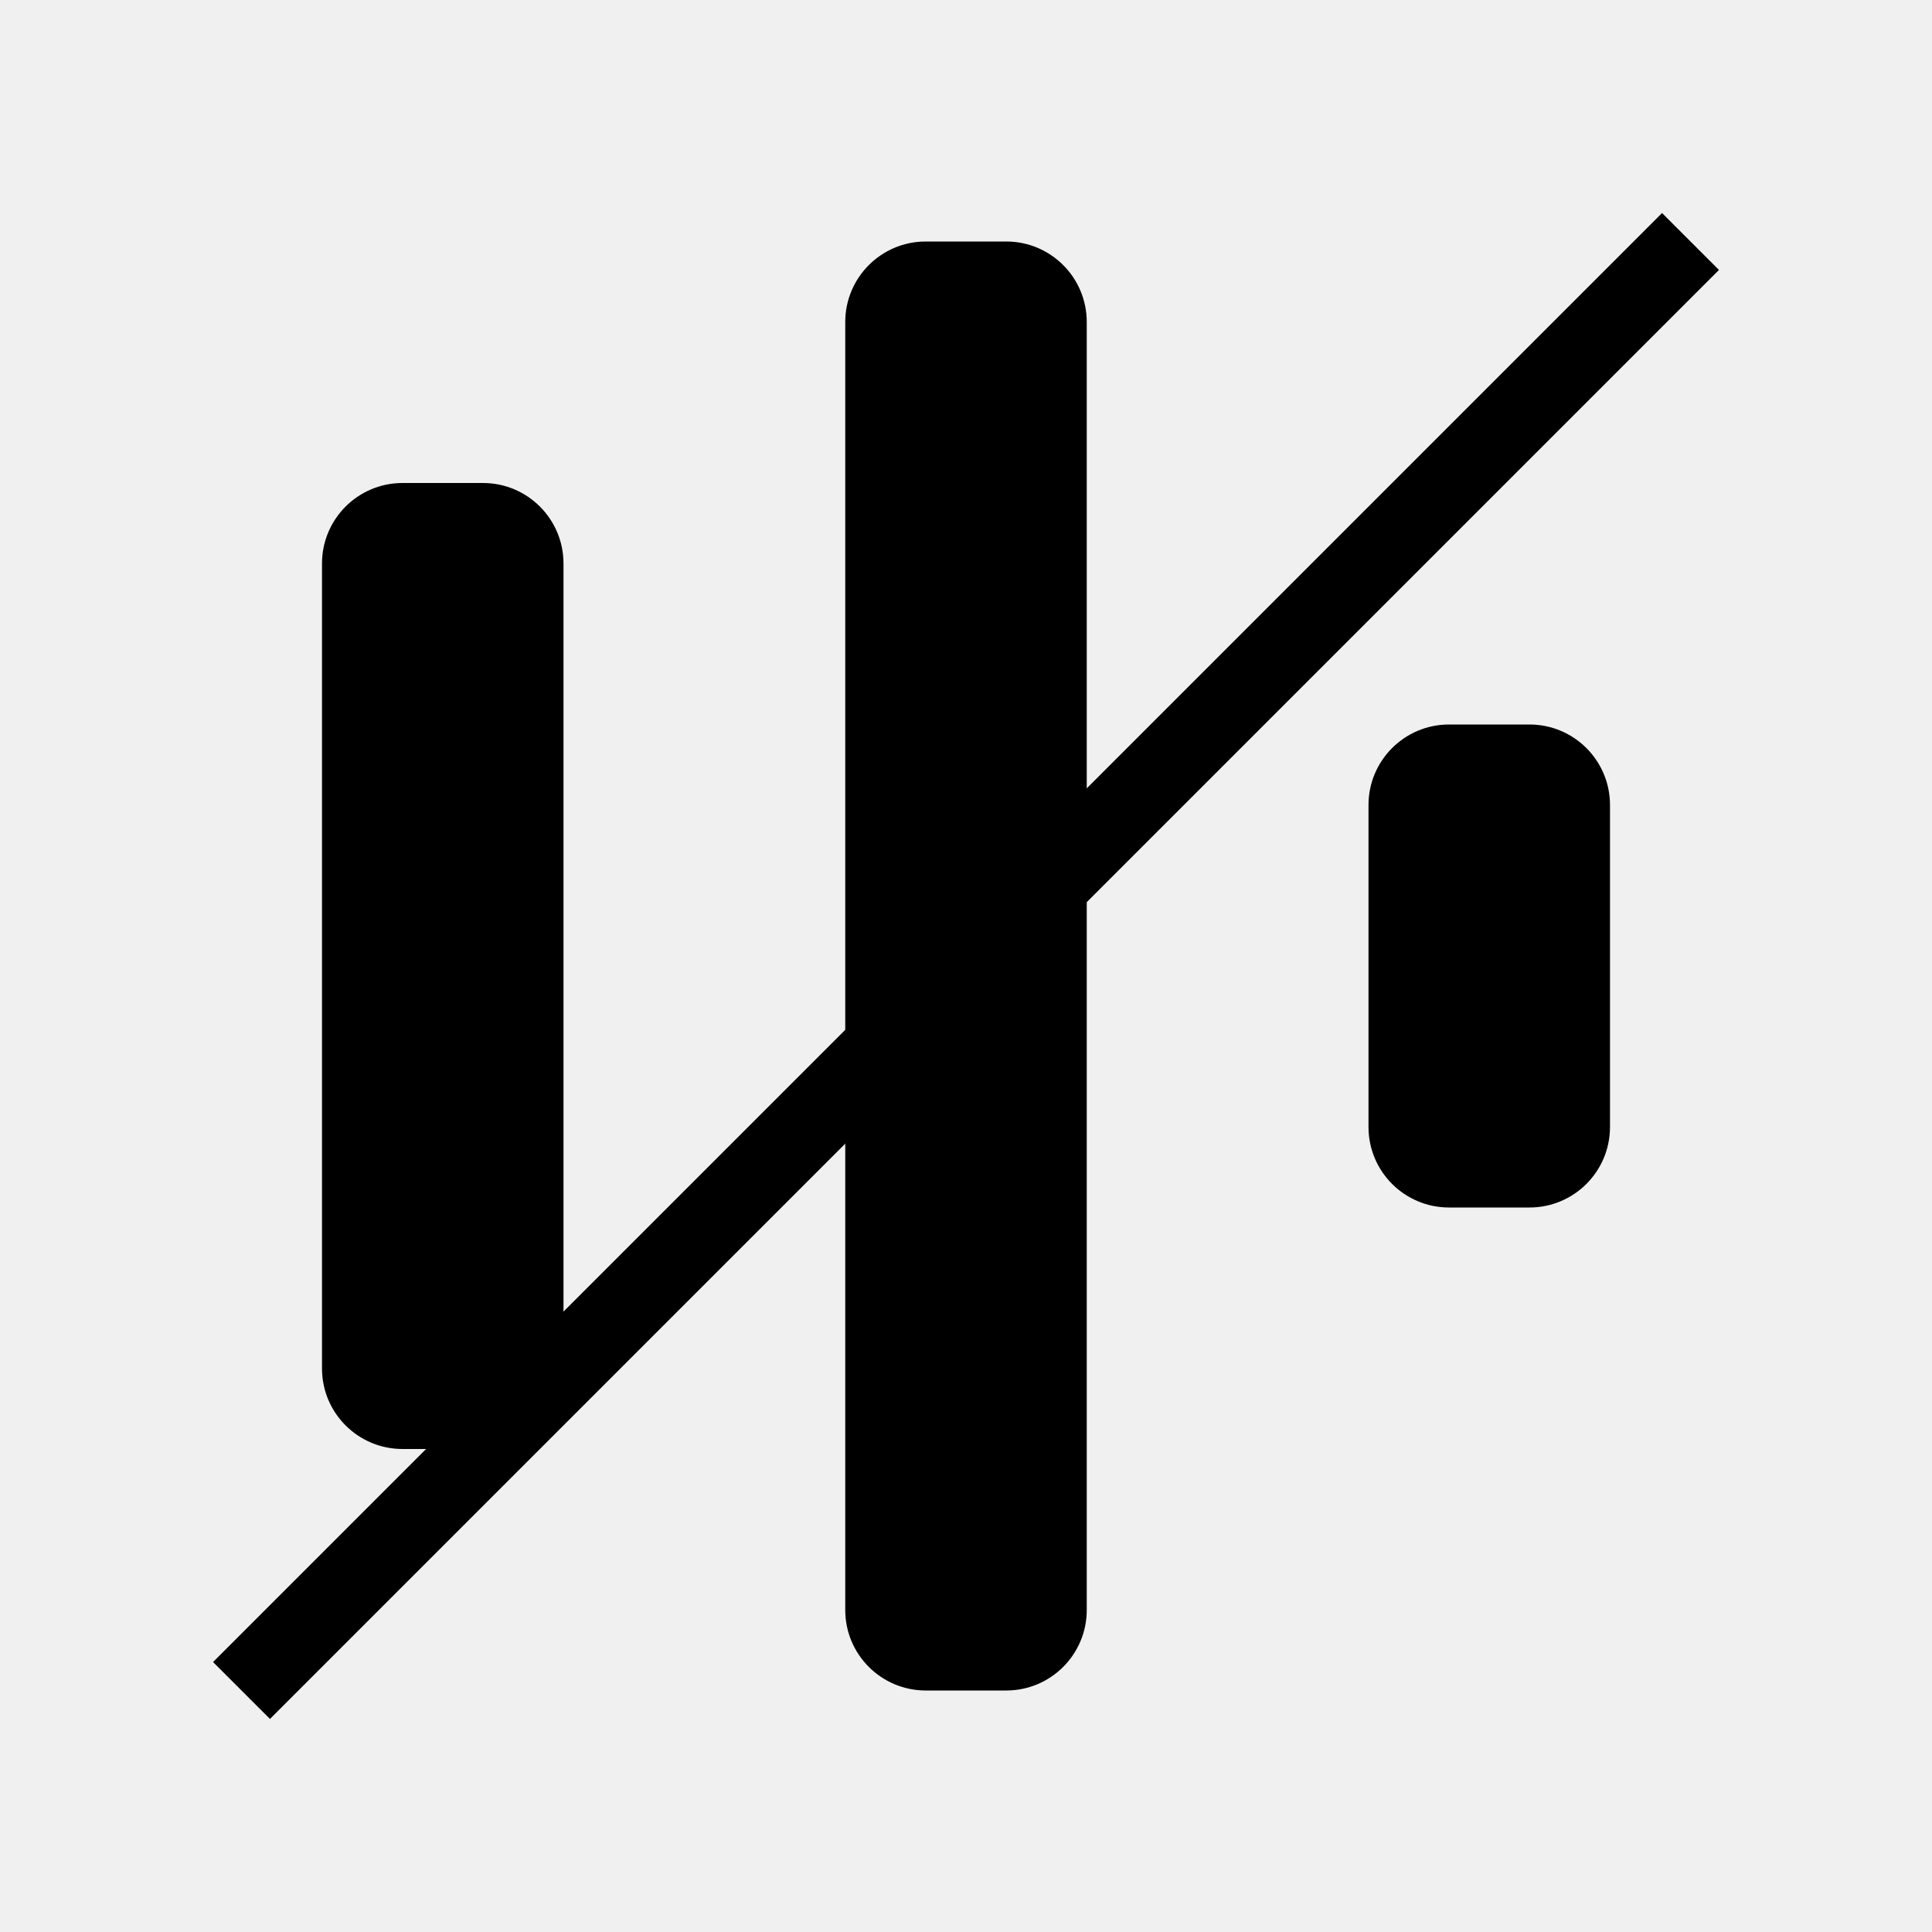
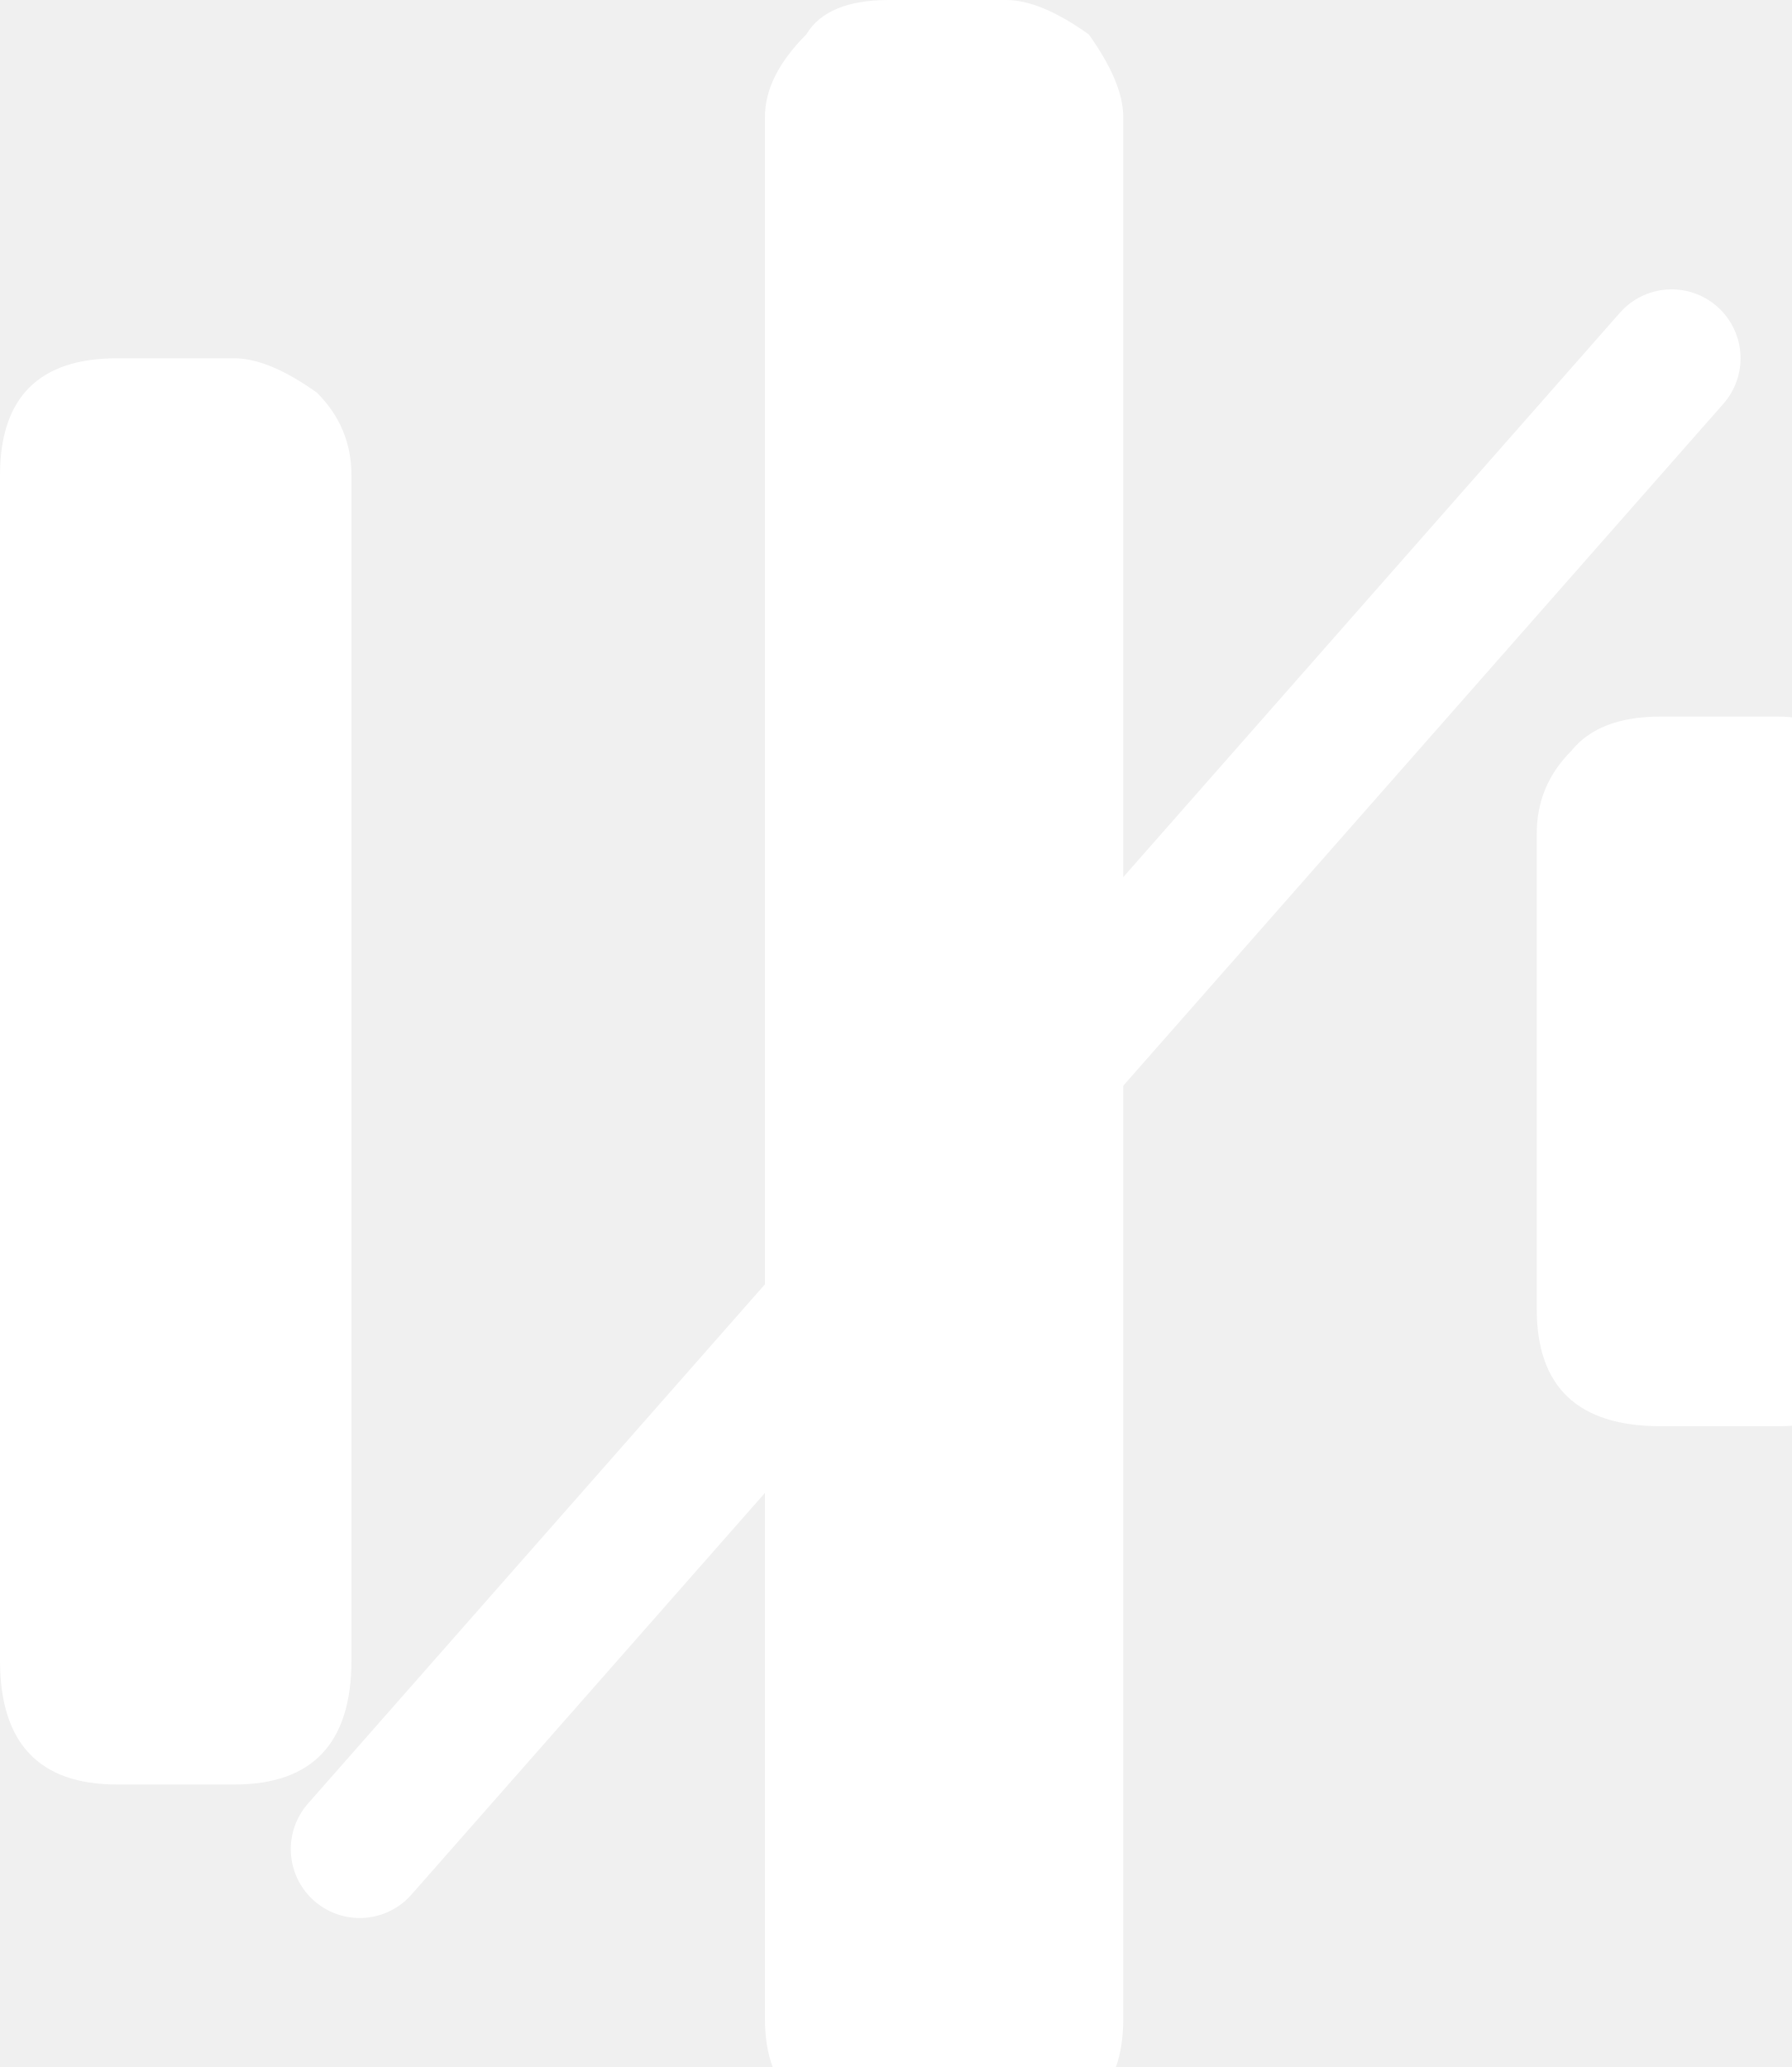
- <svg xmlns="http://www.w3.org/2000/svg" width="24" height="24" viewBox="0 0 24 24" fill="none" className="text-gray-500">
-   <rect x="4" y="6" width="3" height="12" rx="1" fill="currentColor" />
-   <rect x="10.5" y="3" width="3" height="18" rx="1" fill="currentColor" />
-   <rect x="17" y="9" width="3" height="6" rx="1" fill="currentColor" />
-   <line x1="3" y1="21" x2="21" y2="3" stroke="currentColor" strokeWidth="2" />
+ <svg xmlns="http://www.w3.org/2000/svg" xmlns:xlink="http://www.w3.org/1999/xlink" version="1.1" preserveAspectRatio="none" x="0px" y="0px" width="13px" height="15px" viewBox="0 0 13 15">
+   <defs>
+     <g id="Layer0_0_MEMBER_0_MEMBER_0_MEMBER_0_FILL">
+       <path fill="#FFFFFF" stroke="none" d=" M 1.7 2.6 L 0.85 2.6 Q 0 2.6 0 3.45 L 0 12.05 Q 0 12.95 0.85 12.95 L 1.7 12.95 Q 2.55 12.95 2.55 12.05 L 2.55 3.45 Q 2.55 3.1 2.3 2.85 1.95 2.6 1.7 2.6 Z" />
+     </g>
+     <g id="Layer0_1_MEMBER_0_MEMBER_0_MEMBER_0_FILL">
+       <path fill="#FFFFFF" stroke="none" d=" M 7.3 0 L 6.45 0 Q 6 0 5.85 0.25 5.55 0.55 5.55 0.85 L 5.55 14.65 Q 5.55 15.45 6.45 15.45 L 7.3 15.45 Q 8.15 15.45 8.15 14.65 L 8.15 0.85 Q 8.15 0.6 7.9 0.25 7.55 0 7.3 0 Z" />
+     </g>
+     <g id="Layer0_2_MEMBER_0_MEMBER_0_MEMBER_0_FILL">
+       <path fill="#FFFFFF" stroke="none" d=" M 12.9 5.2 L 12.05 5.2 Q 11.6 5.2 11.4 5.45 11.15 5.7 11.15 6.05 L 11.15 9.5 Q 11.15 10.35 12.05 10.35 L 12.9 10.35 Q 13.75 10.35 13.75 9.5 L 13.75 6.05 Q 13.75 5.7 13.5 5.45 13.25 5.2 12.9 5.2 Z" />
+     </g>
+     <path id="Layer0_3_1_STROKES" stroke="#FFFFFF" stroke-width="1" stroke-linejoin="round" stroke-linecap="round" fill="none" d=" M 2.584 13.377 L 12.103 2.558" />
+   </defs>
+   <g transform="matrix( 1, 0, 0, 1, 0,0) ">
+     <use xlink:href="#Layer0_0_MEMBER_0_MEMBER_0_MEMBER_0_FILL" />
+   </g>
+   <g transform="matrix( 1, 0, 0, 1, 0,0) ">
+     <use xlink:href="#Layer0_1_MEMBER_0_MEMBER_0_MEMBER_0_FILL" />
+   </g>
+   <g transform="matrix( 1, 0, 0, 1, 0,0) ">
+     <use xlink:href="#Layer0_2_MEMBER_0_MEMBER_0_MEMBER_0_FILL" />
+   </g>
+   <g transform="matrix( 0.8387146, 0, 0, 0.8387146, 1.2,1.3) ">
+     <use xlink:href="#Layer0_3_1_STROKES" transform="matrix( 1.192291, 0, 0, 1.192291, -1.4,-1.5) " />
+   </g>
</svg>
